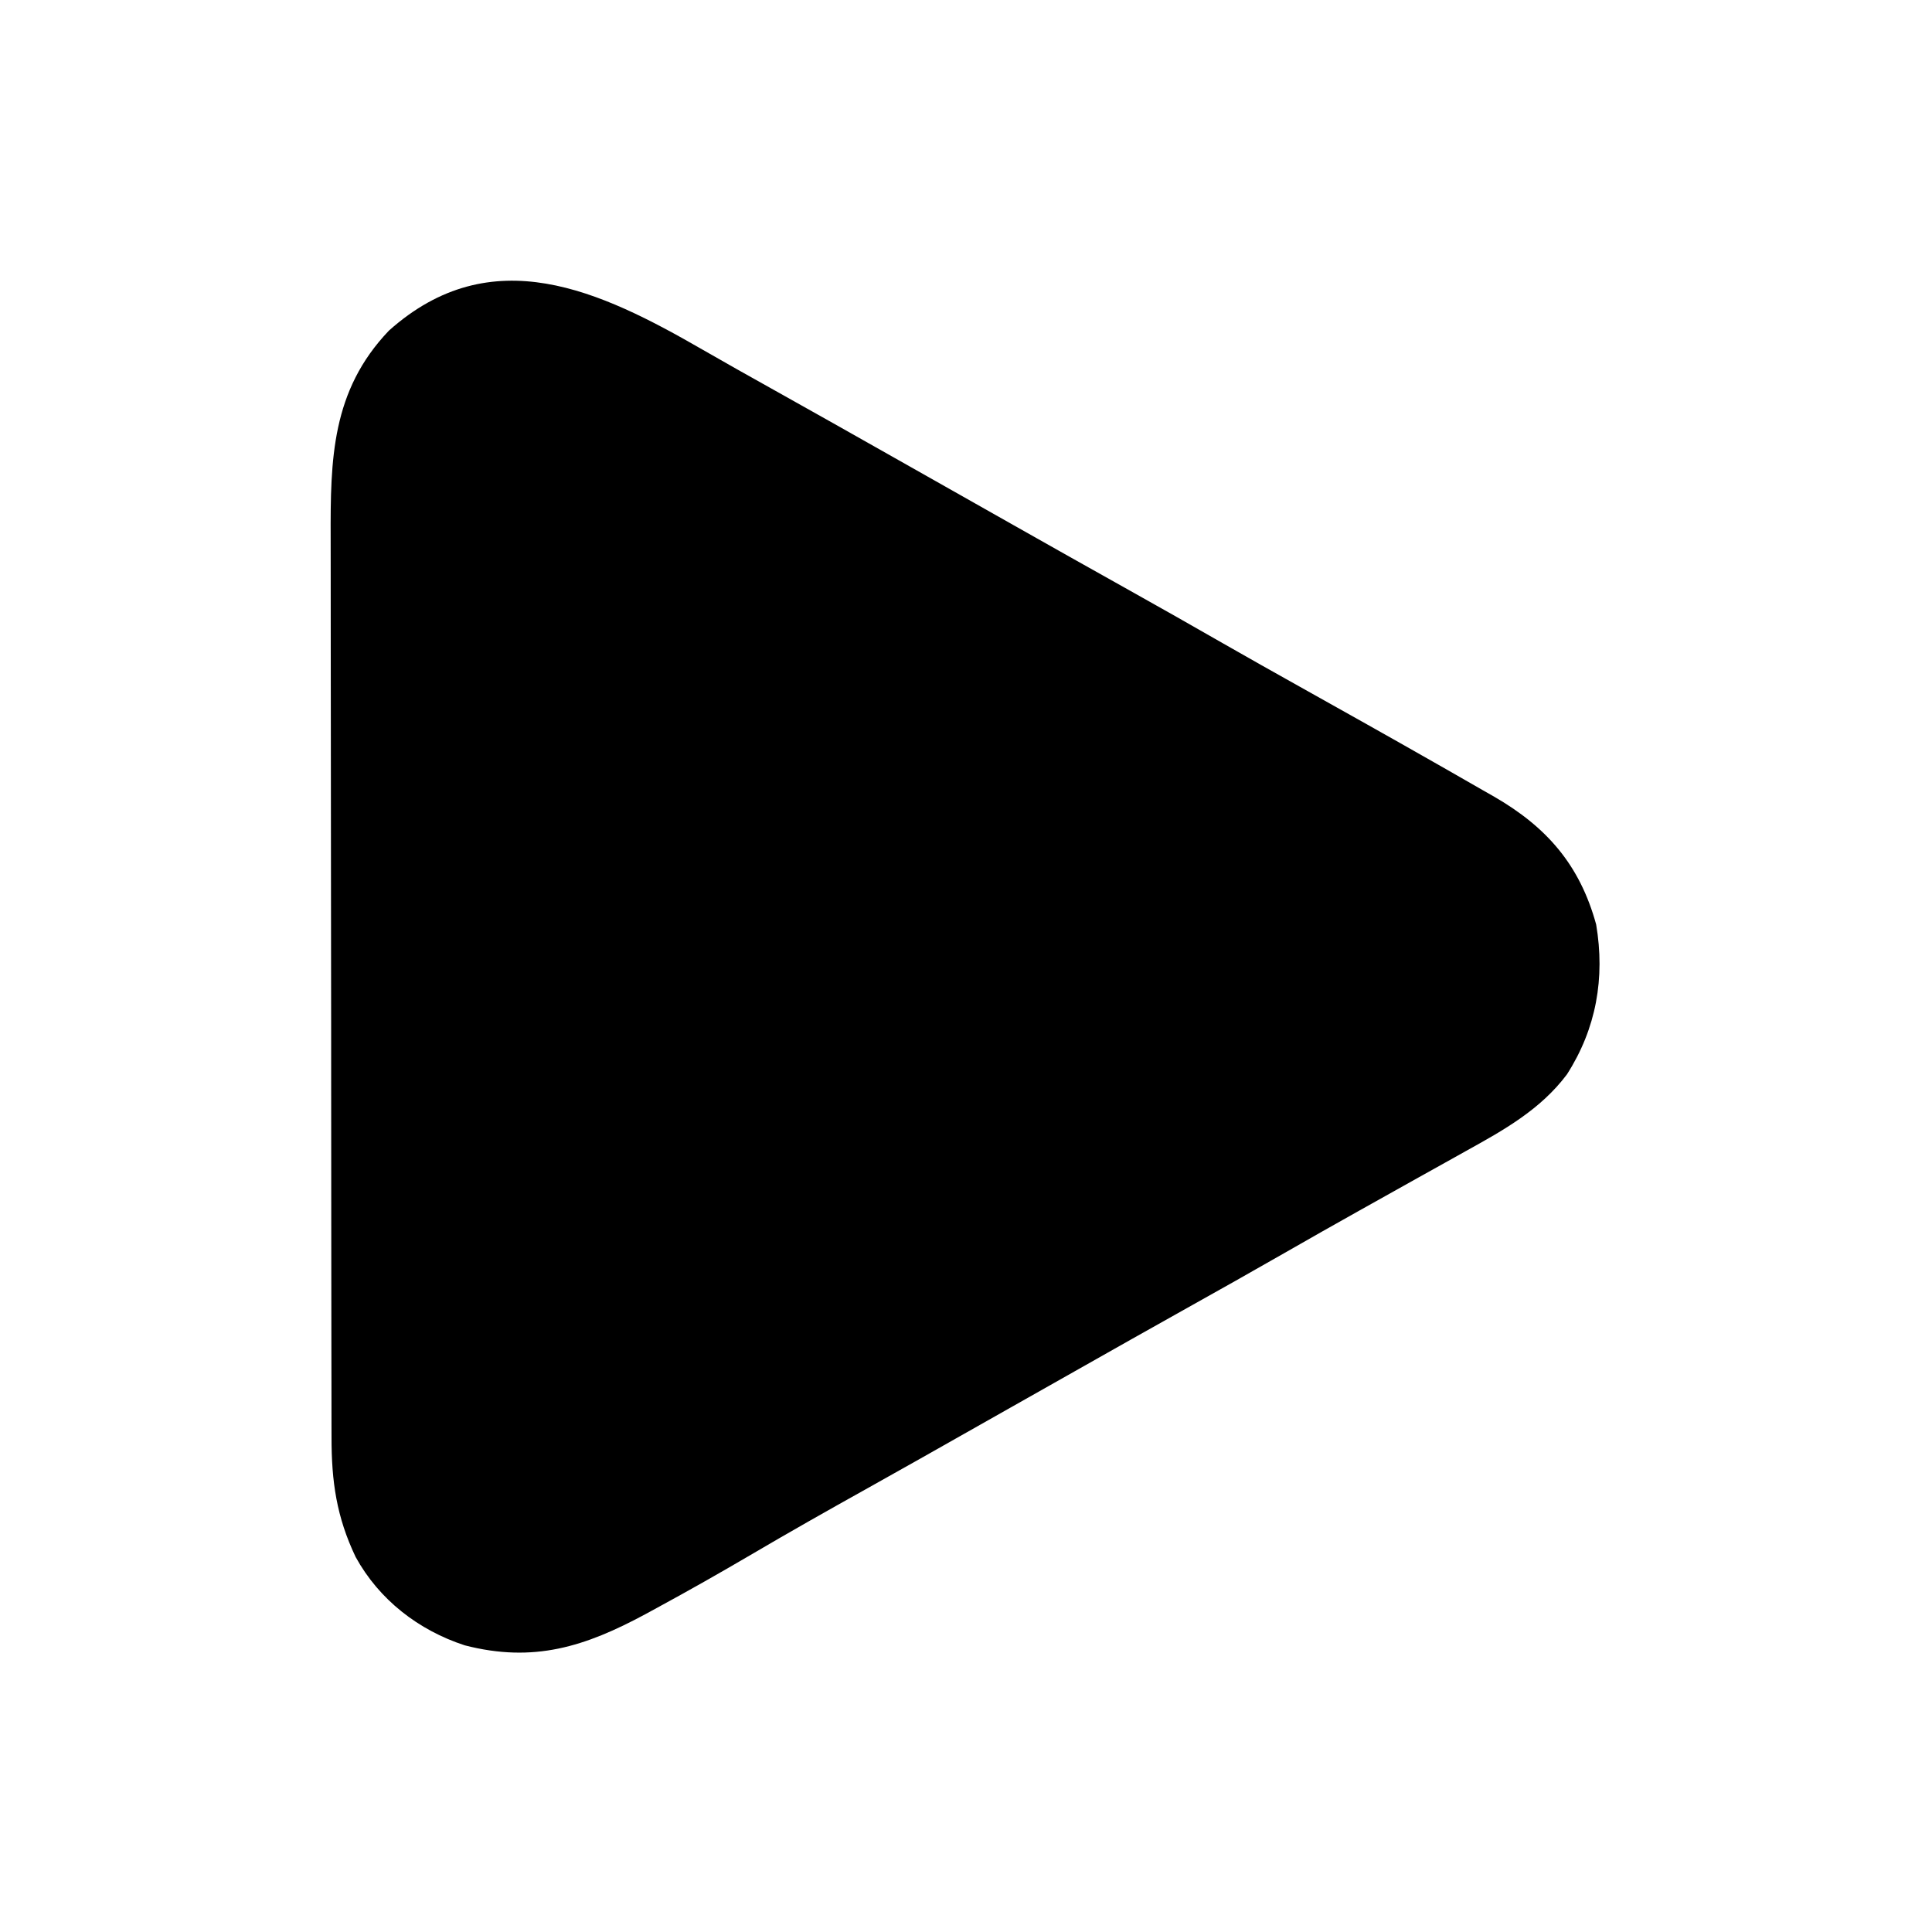
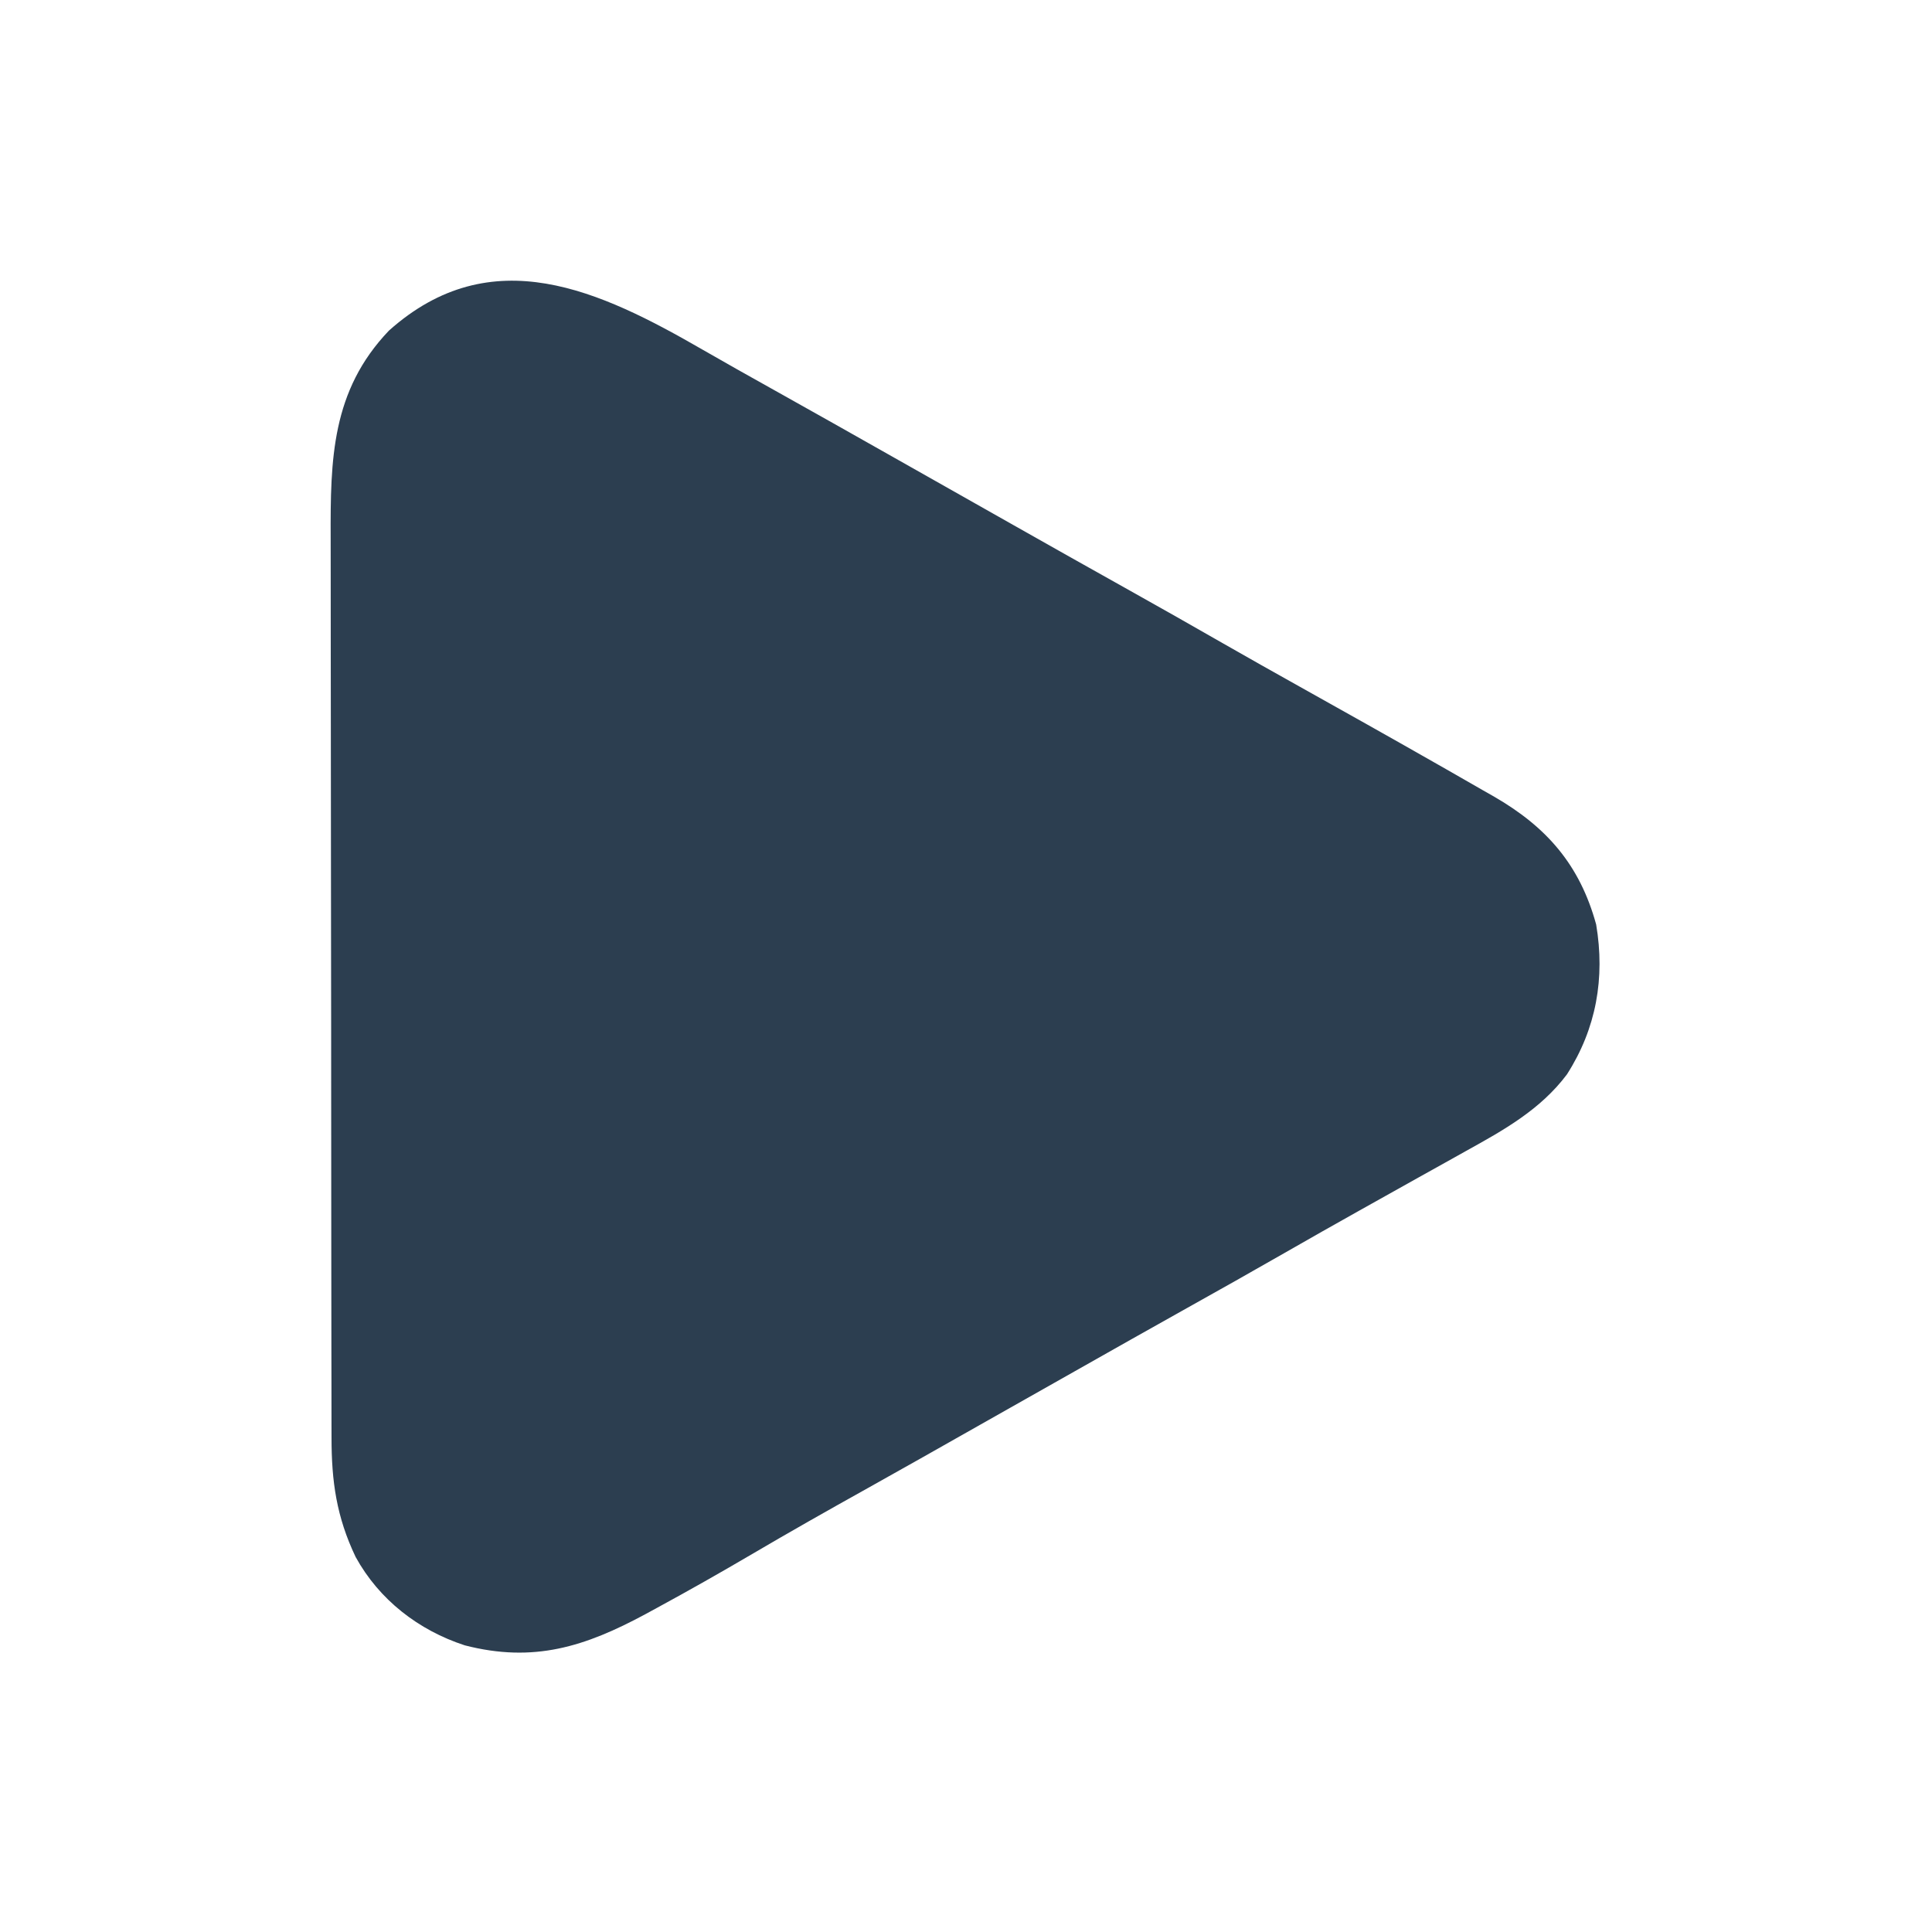
<svg xmlns="http://www.w3.org/2000/svg" version="1.1" width="512" height="512">
-   <path d="M0 0 C6.014 3.466 12.068 6.858 18.129 10.242 C29.076 16.36 39.998 22.518 50.911 28.696 C55.691 31.401 60.472 34.103 65.254 36.805 C70.981 40.041 76.709 43.279 82.434 46.52 C92.401 52.161 102.381 57.779 112.379 63.367 C120.882 68.12 129.355 72.922 137.806 77.768 C144.557 81.634 151.338 85.446 158.129 89.242 C170.024 95.894 181.913 102.557 193.754 109.305 C194.817 109.909 195.881 110.514 196.976 111.136 C200.24 112.996 203.498 114.868 206.754 116.742 C207.751 117.309 208.748 117.877 209.776 118.461 C223.666 126.505 232.418 136.507 236.754 152.305 C239.136 166.47 236.804 179.872 229 192.039 C222.001 201.371 212.257 206.796 202.191 212.367 C200.712 213.195 200.712 213.195 199.204 214.039 C196.056 215.799 192.905 217.552 189.754 219.305 C185.544 221.656 181.337 224.012 177.129 226.367 C176.081 226.953 175.033 227.539 173.953 228.143 C167.366 231.829 160.801 235.55 154.254 239.305 C145.6 244.268 136.904 249.154 128.196 254.021 C118.311 259.547 108.452 265.117 98.597 270.696 C92.857 273.944 87.115 277.188 81.374 280.432 C76.607 283.126 71.84 285.822 67.074 288.52 C65.176 289.594 63.277 290.668 61.379 291.742 C60.435 292.277 59.49 292.811 58.517 293.362 C53.551 296.169 48.577 298.965 43.594 301.742 C33.232 307.518 22.916 313.351 12.691 319.367 C4.473 324.194 -3.809 328.88 -12.184 333.43 C-13.648 334.228 -13.648 334.228 -15.143 335.043 C-31.191 343.695 -44.798 348.049 -63.082 343.336 C-75.33 339.344 -85.775 331.258 -92 319.918 C-97.077 309.27 -98.396 299.883 -98.387 288.231 C-98.39 287.124 -98.392 286.017 -98.396 284.877 C-98.404 281.172 -98.406 277.468 -98.407 273.763 C-98.412 271.105 -98.417 268.447 -98.422 265.789 C-98.436 258.57 -98.442 251.351 -98.446 244.131 C-98.449 239.618 -98.453 235.105 -98.458 230.592 C-98.47 218.082 -98.48 205.572 -98.484 193.062 C-98.484 192.262 -98.484 191.462 -98.484 190.638 C-98.485 189.836 -98.485 189.034 -98.485 188.208 C-98.485 186.584 -98.486 184.959 -98.486 183.335 C-98.487 182.529 -98.487 181.723 -98.487 180.893 C-98.491 167.847 -98.508 154.801 -98.532 141.755 C-98.555 128.341 -98.568 114.928 -98.569 101.514 C-98.57 93.991 -98.576 86.468 -98.594 78.944 C-98.609 72.536 -98.614 66.127 -98.606 59.719 C-98.602 56.454 -98.605 53.19 -98.617 49.925 C-98.692 29.009 -98.402 10.871 -83.176 -5.078 C-55.949 -29.401 -27.112 -15.642 0 0 Z " fill="#000000" transform="translate(186.2461,92.69531)" />
+   <path d="M0 0 C6.014 3.466 12.068 6.858 18.129 10.242 C29.076 16.36 39.998 22.518 50.911 28.696 C55.691 31.401 60.472 34.103 65.254 36.805 C70.981 40.041 76.709 43.279 82.434 46.52 C92.401 52.161 102.381 57.779 112.379 63.367 C120.882 68.12 129.355 72.922 137.806 77.768 C144.557 81.634 151.338 85.446 158.129 89.242 C170.024 95.894 181.913 102.557 193.754 109.305 C194.817 109.909 195.881 110.514 196.976 111.136 C200.24 112.996 203.498 114.868 206.754 116.742 C207.751 117.309 208.748 117.877 209.776 118.461 C223.666 126.505 232.418 136.507 236.754 152.305 C239.136 166.47 236.804 179.872 229 192.039 C222.001 201.371 212.257 206.796 202.191 212.367 C200.712 213.195 200.712 213.195 199.204 214.039 C196.056 215.799 192.905 217.552 189.754 219.305 C185.544 221.656 181.337 224.012 177.129 226.367 C176.081 226.953 175.033 227.539 173.953 228.143 C167.366 231.829 160.801 235.55 154.254 239.305 C145.6 244.268 136.904 249.154 128.196 254.021 C118.311 259.547 108.452 265.117 98.597 270.696 C92.857 273.944 87.115 277.188 81.374 280.432 C76.607 283.126 71.84 285.822 67.074 288.52 C65.176 289.594 63.277 290.668 61.379 291.742 C60.435 292.277 59.49 292.811 58.517 293.362 C53.551 296.169 48.577 298.965 43.594 301.742 C33.232 307.518 22.916 313.351 12.691 319.367 C4.473 324.194 -3.809 328.88 -12.184 333.43 C-13.648 334.228 -13.648 334.228 -15.143 335.043 C-31.191 343.695 -44.798 348.049 -63.082 343.336 C-75.33 339.344 -85.775 331.258 -92 319.918 C-97.077 309.27 -98.396 299.883 -98.387 288.231 C-98.39 287.124 -98.392 286.017 -98.396 284.877 C-98.404 281.172 -98.406 277.468 -98.407 273.763 C-98.412 271.105 -98.417 268.447 -98.422 265.789 C-98.436 258.57 -98.442 251.351 -98.446 244.131 C-98.449 239.618 -98.453 235.105 -98.458 230.592 C-98.47 218.082 -98.48 205.572 -98.484 193.062 C-98.484 192.262 -98.484 191.462 -98.484 190.638 C-98.485 189.836 -98.485 189.034 -98.485 188.208 C-98.485 186.584 -98.486 184.959 -98.486 183.335 C-98.487 182.529 -98.487 181.723 -98.487 180.893 C-98.491 167.847 -98.508 154.801 -98.532 141.755 C-98.555 128.341 -98.568 114.928 -98.569 101.514 C-98.57 93.991 -98.576 86.468 -98.594 78.944 C-98.609 72.536 -98.614 66.127 -98.606 59.719 C-98.602 56.454 -98.605 53.19 -98.617 49.925 C-98.692 29.009 -98.402 10.871 -83.176 -5.078 C-55.949 -29.401 -27.112 -15.642 0 0 Z " fill="#2c3e50" transform="translate(186.2461,92.69531)" />
</svg>
